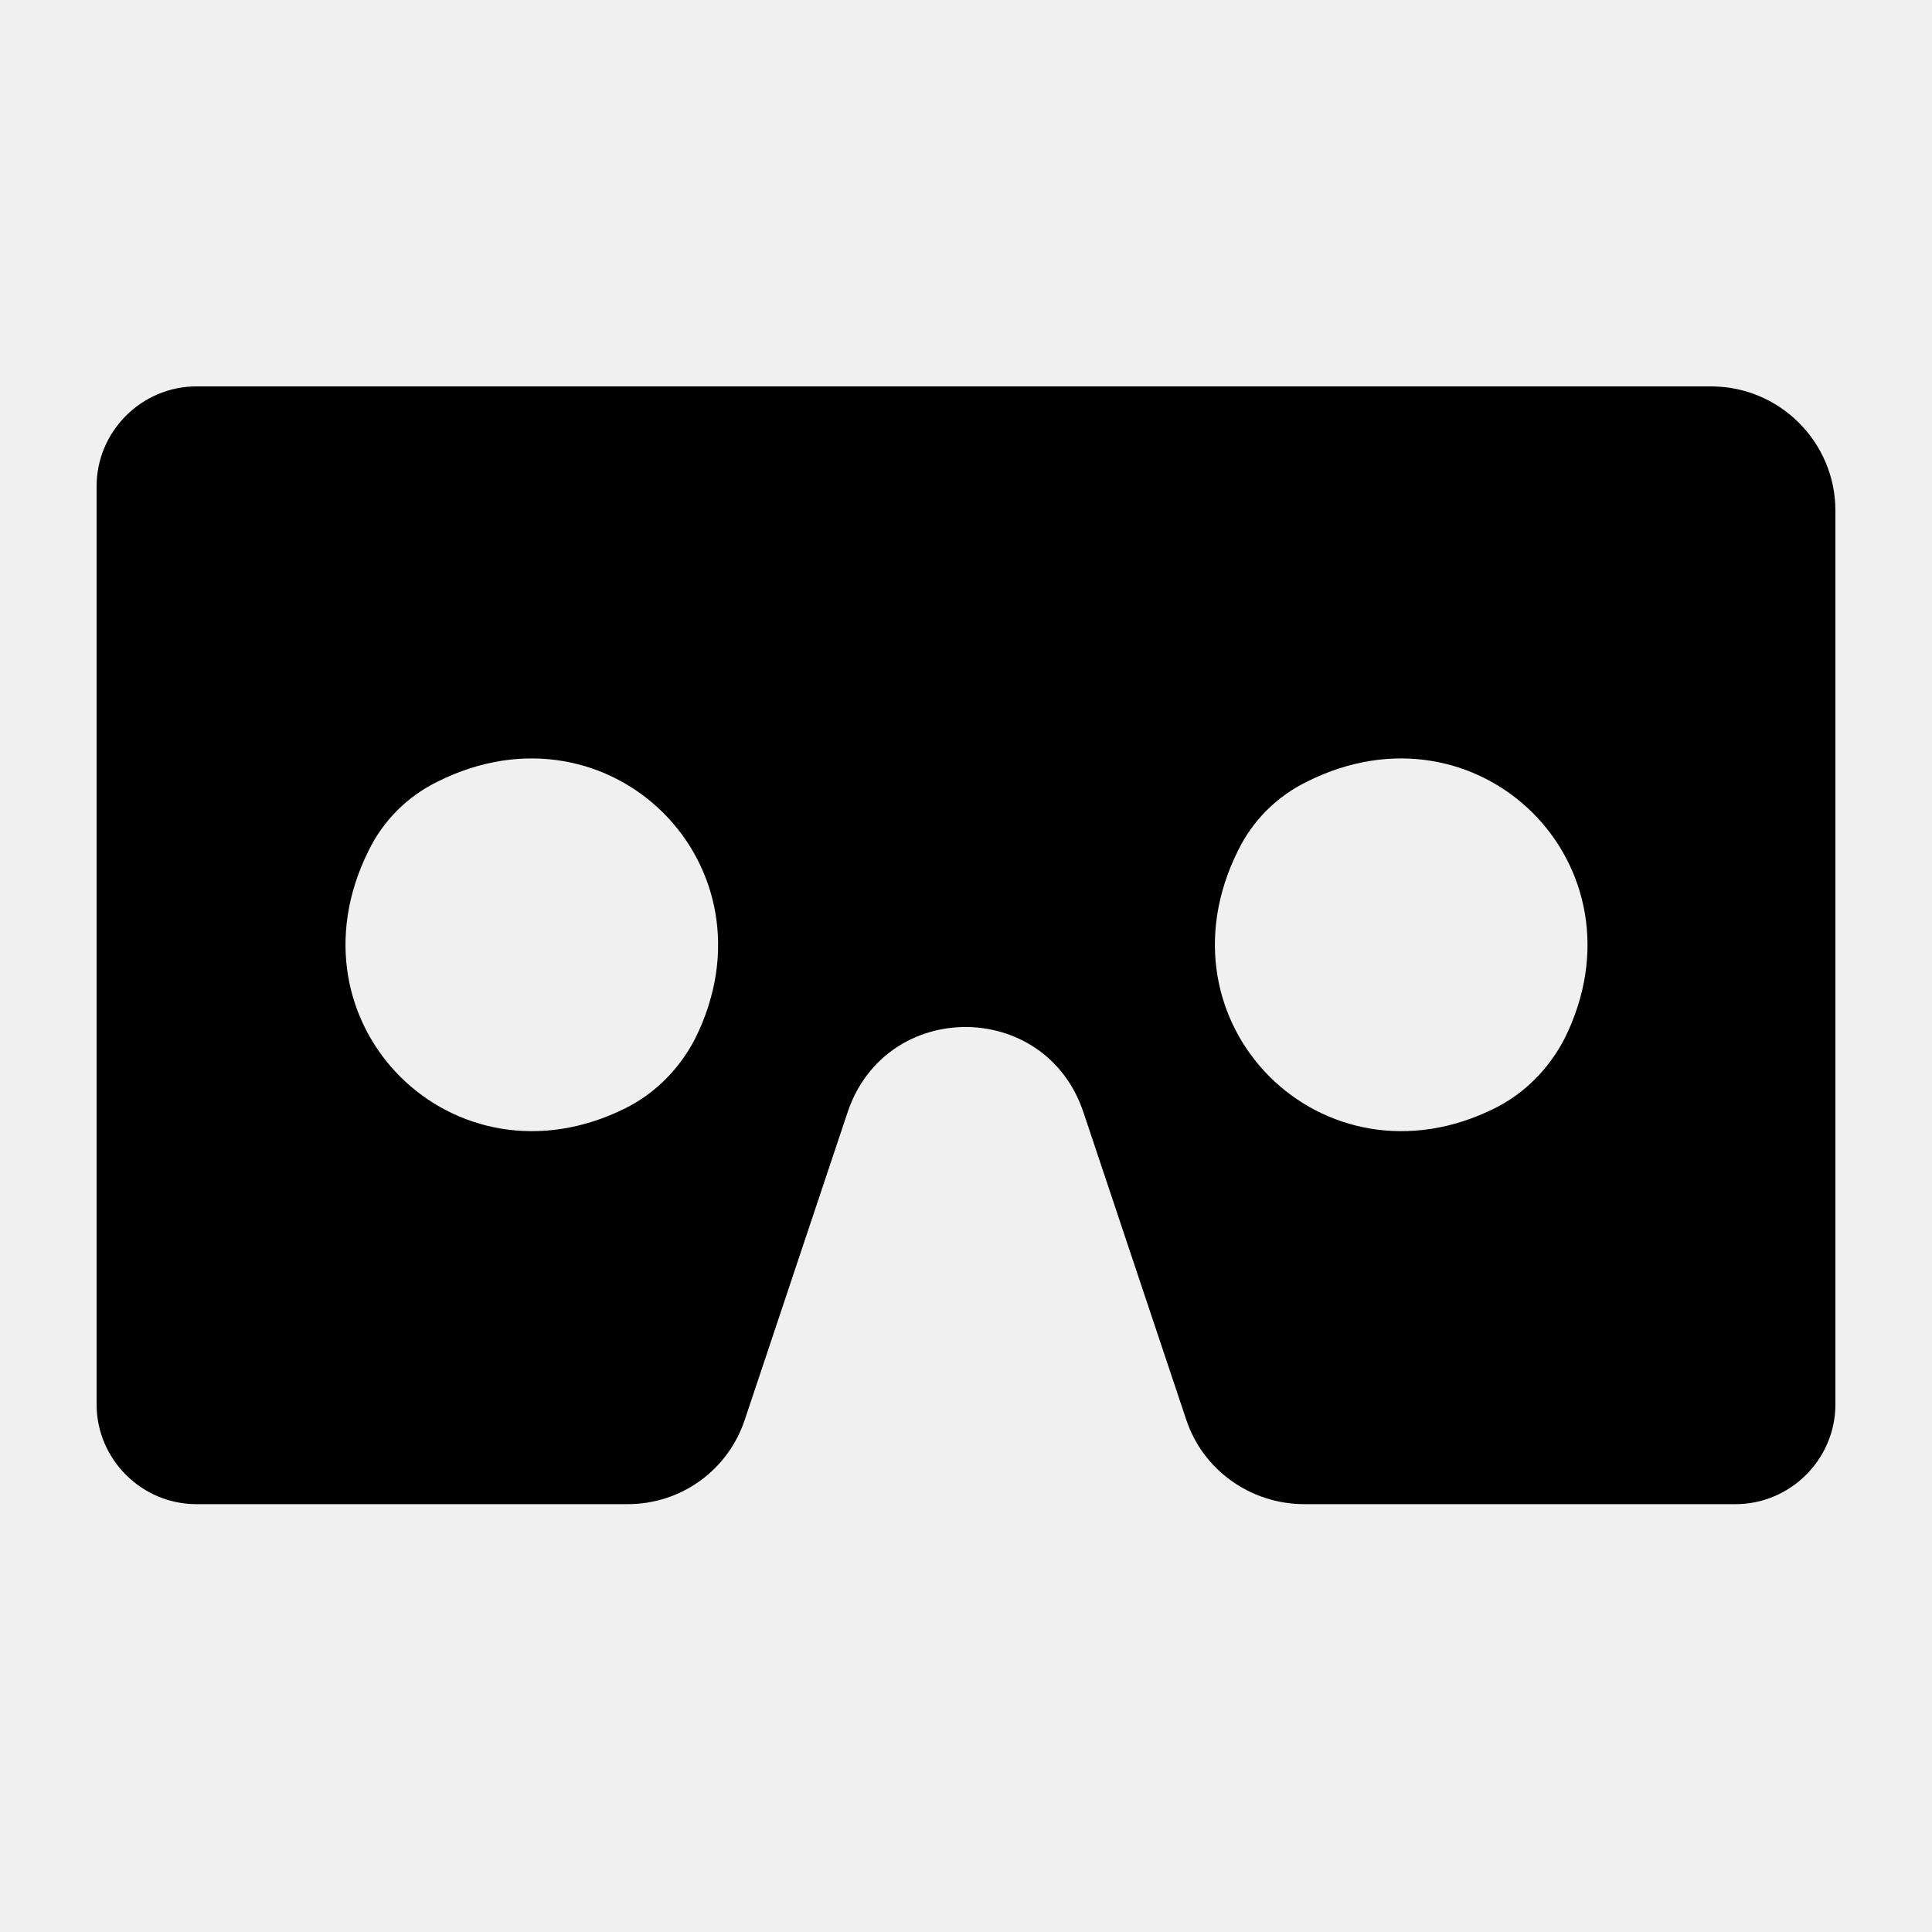
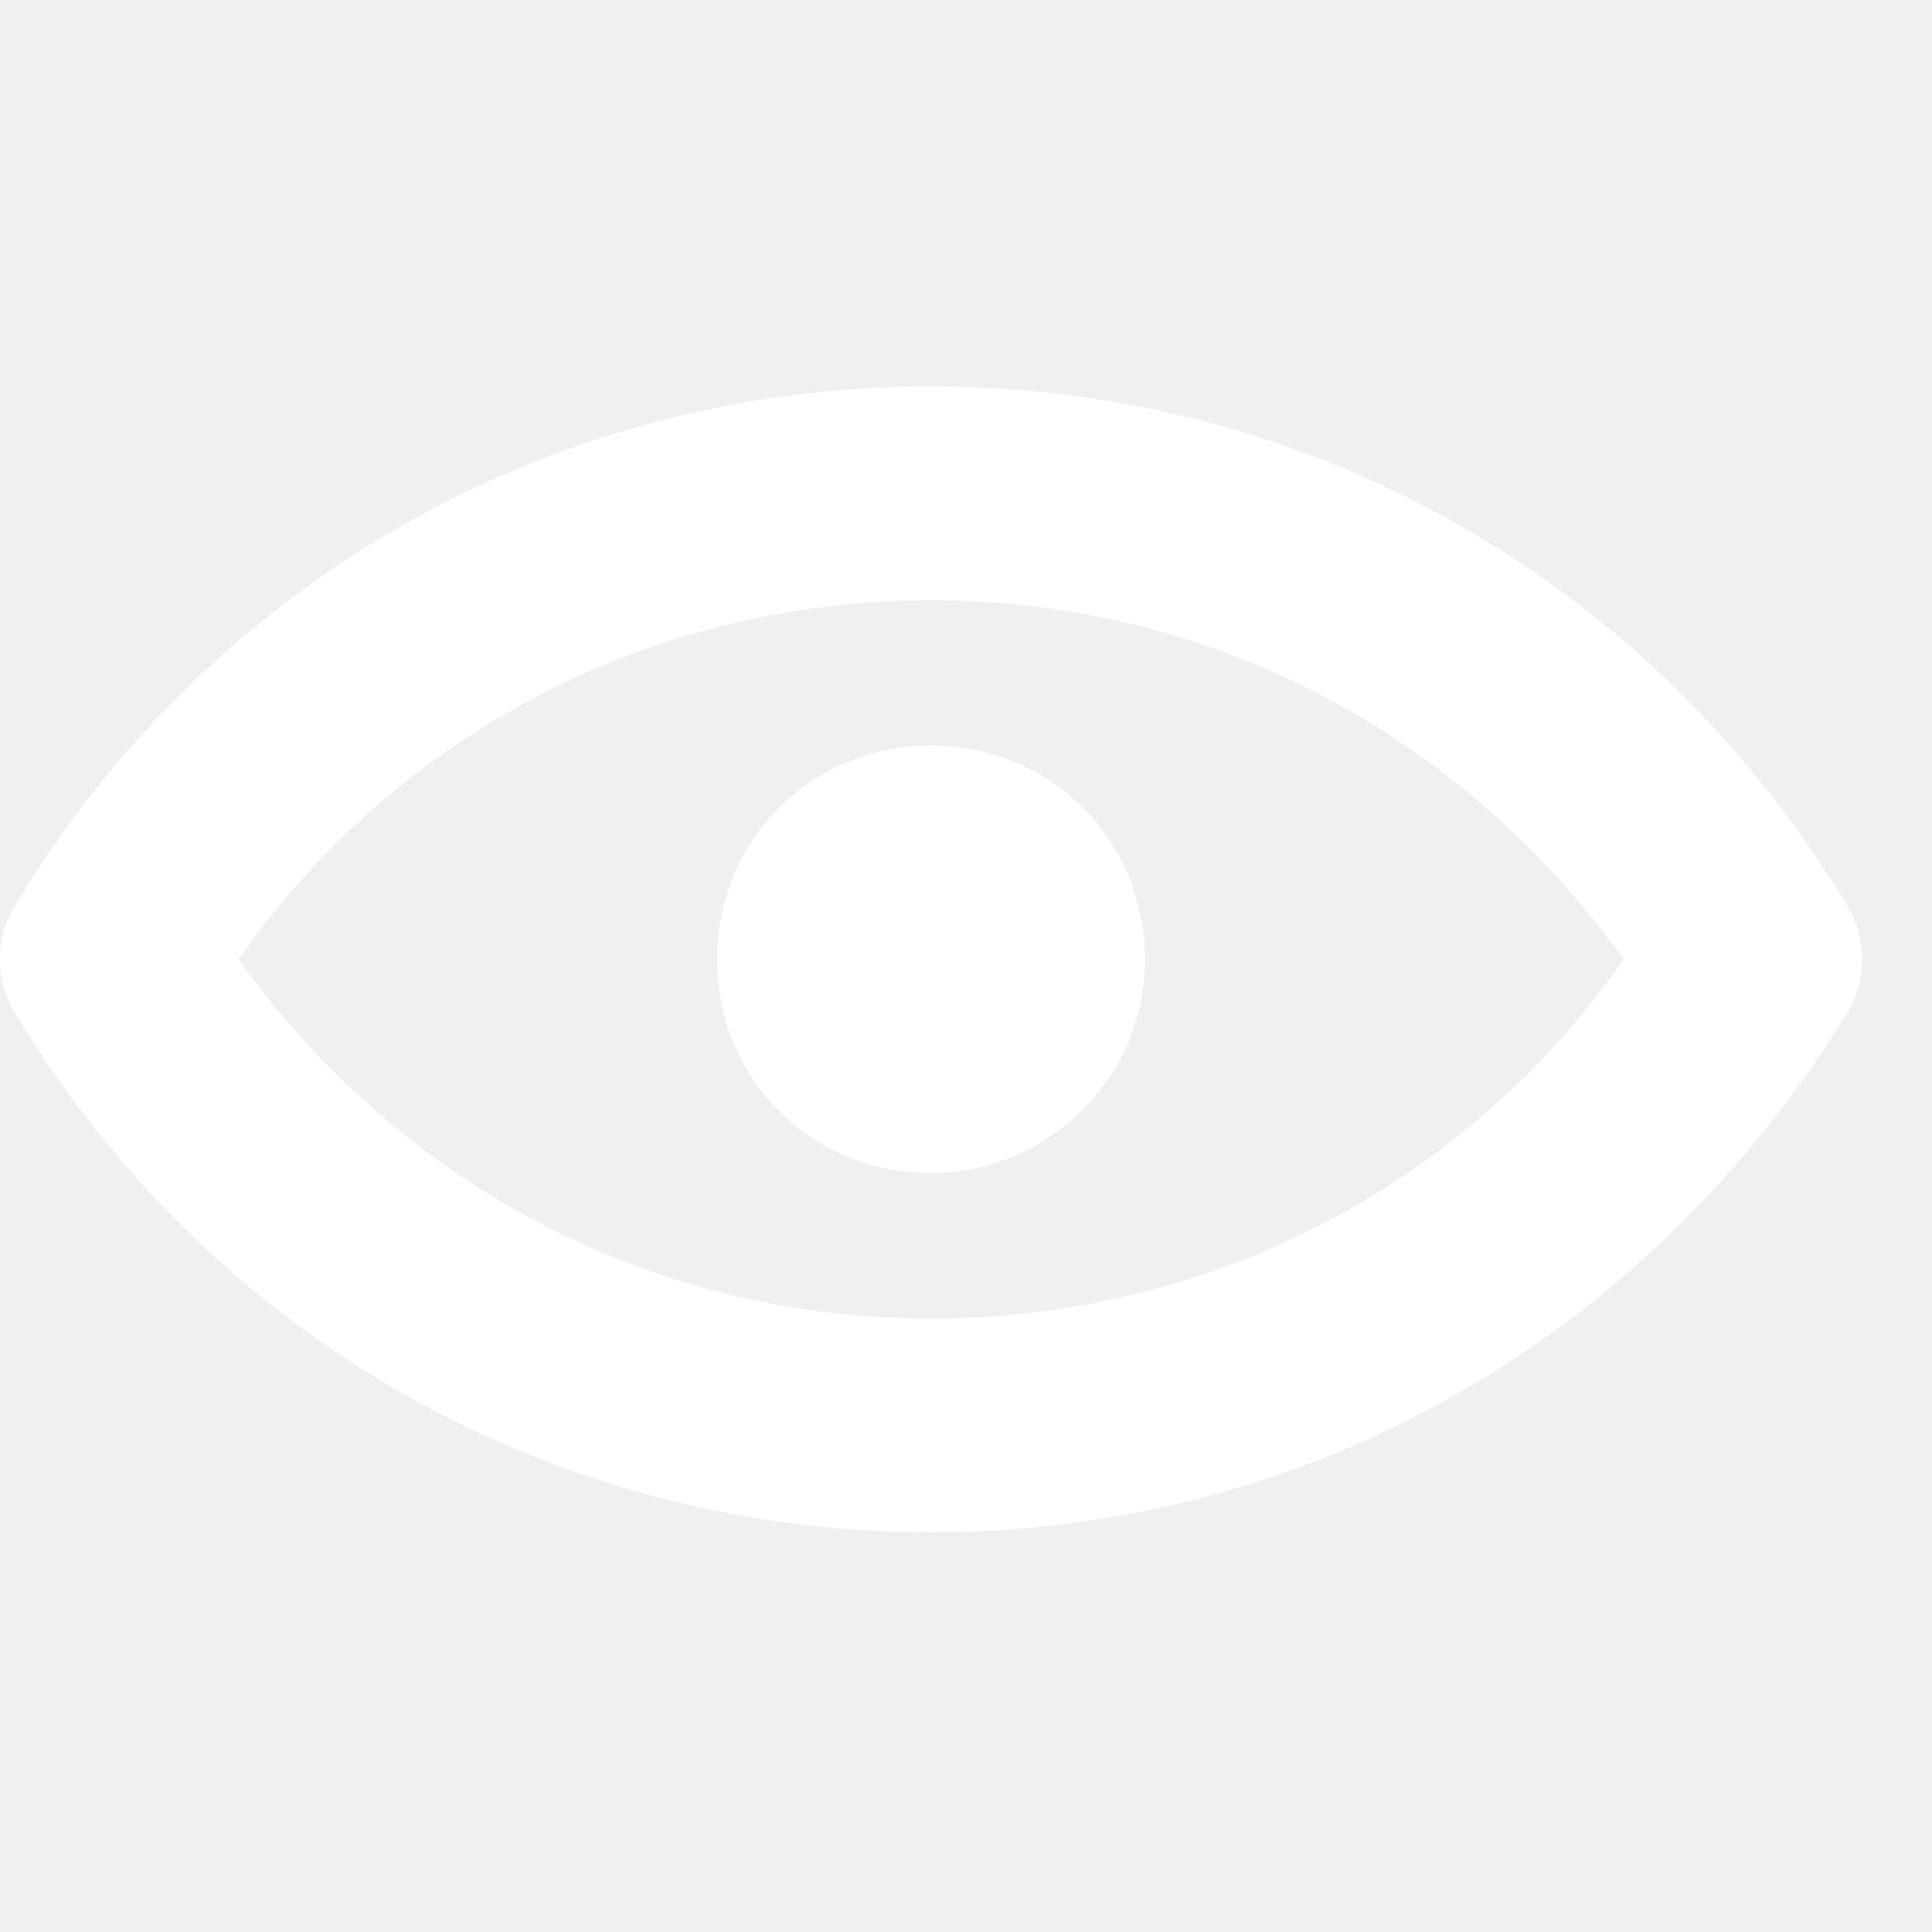
- <svg xmlns="http://www.w3.org/2000/svg" width="20" height="20" viewBox="0 0 20 20" fill="none">
-   <path d="M17.714 4H2.033C1.466 4 1 4.466 1 5.033V14.539C1 15.106 1.466 15.571 2.033 15.571H6.497C7.054 15.571 7.54 15.217 7.712 14.691L8.775 11.512C9.17 10.338 10.82 10.338 11.215 11.512L12.278 14.691C12.45 15.217 12.946 15.571 13.503 15.571H17.967C18.534 15.571 19 15.106 19 14.539V5.286C19 4.577 18.423 4 17.714 4ZM6.477 11.471C4.695 12.362 2.924 10.601 3.814 8.809C3.966 8.495 4.219 8.242 4.533 8.09C6.315 7.199 8.087 8.961 7.196 10.752C7.034 11.066 6.781 11.319 6.477 11.471ZM15.477 11.471C13.695 12.362 11.924 10.601 12.814 8.809C12.966 8.495 13.219 8.242 13.533 8.09C15.315 7.199 17.087 8.961 16.196 10.752C16.034 11.066 15.781 11.319 15.477 11.471Z" fill="black" />
+ <svg xmlns="http://www.w3.org/2000/svg" width="20" height="20" viewBox="0 0 10 6" fill="none">
+   <path d="M4.819 5.931C2.872 5.931 1.101 4.935 0.083 3.253C-0.028 3.076 -0.028 2.855 0.083 2.678C1.101 0.996 2.872 0 4.819 0C6.767 0 8.537 0.996 9.555 2.678C9.666 2.855 9.666 3.076 9.555 3.253C8.515 4.935 6.767 5.931 4.819 5.931ZM1.234 2.966C2.075 4.139 3.381 4.825 4.819 4.825C6.258 4.825 7.585 4.139 8.404 2.966C7.563 1.793 6.258 1.107 4.819 1.107C3.381 1.107 2.053 1.793 1.234 2.966Z" fill="white" />
+   <path d="M4.819 4.072C4.199 4.072 3.712 3.585 3.712 2.966C3.712 2.346 4.199 1.859 4.819 1.859C5.439 1.859 5.926 2.346 5.926 2.966C5.926 3.585 5.417 4.072 4.819 4.072Z" fill="white" />
</svg>
